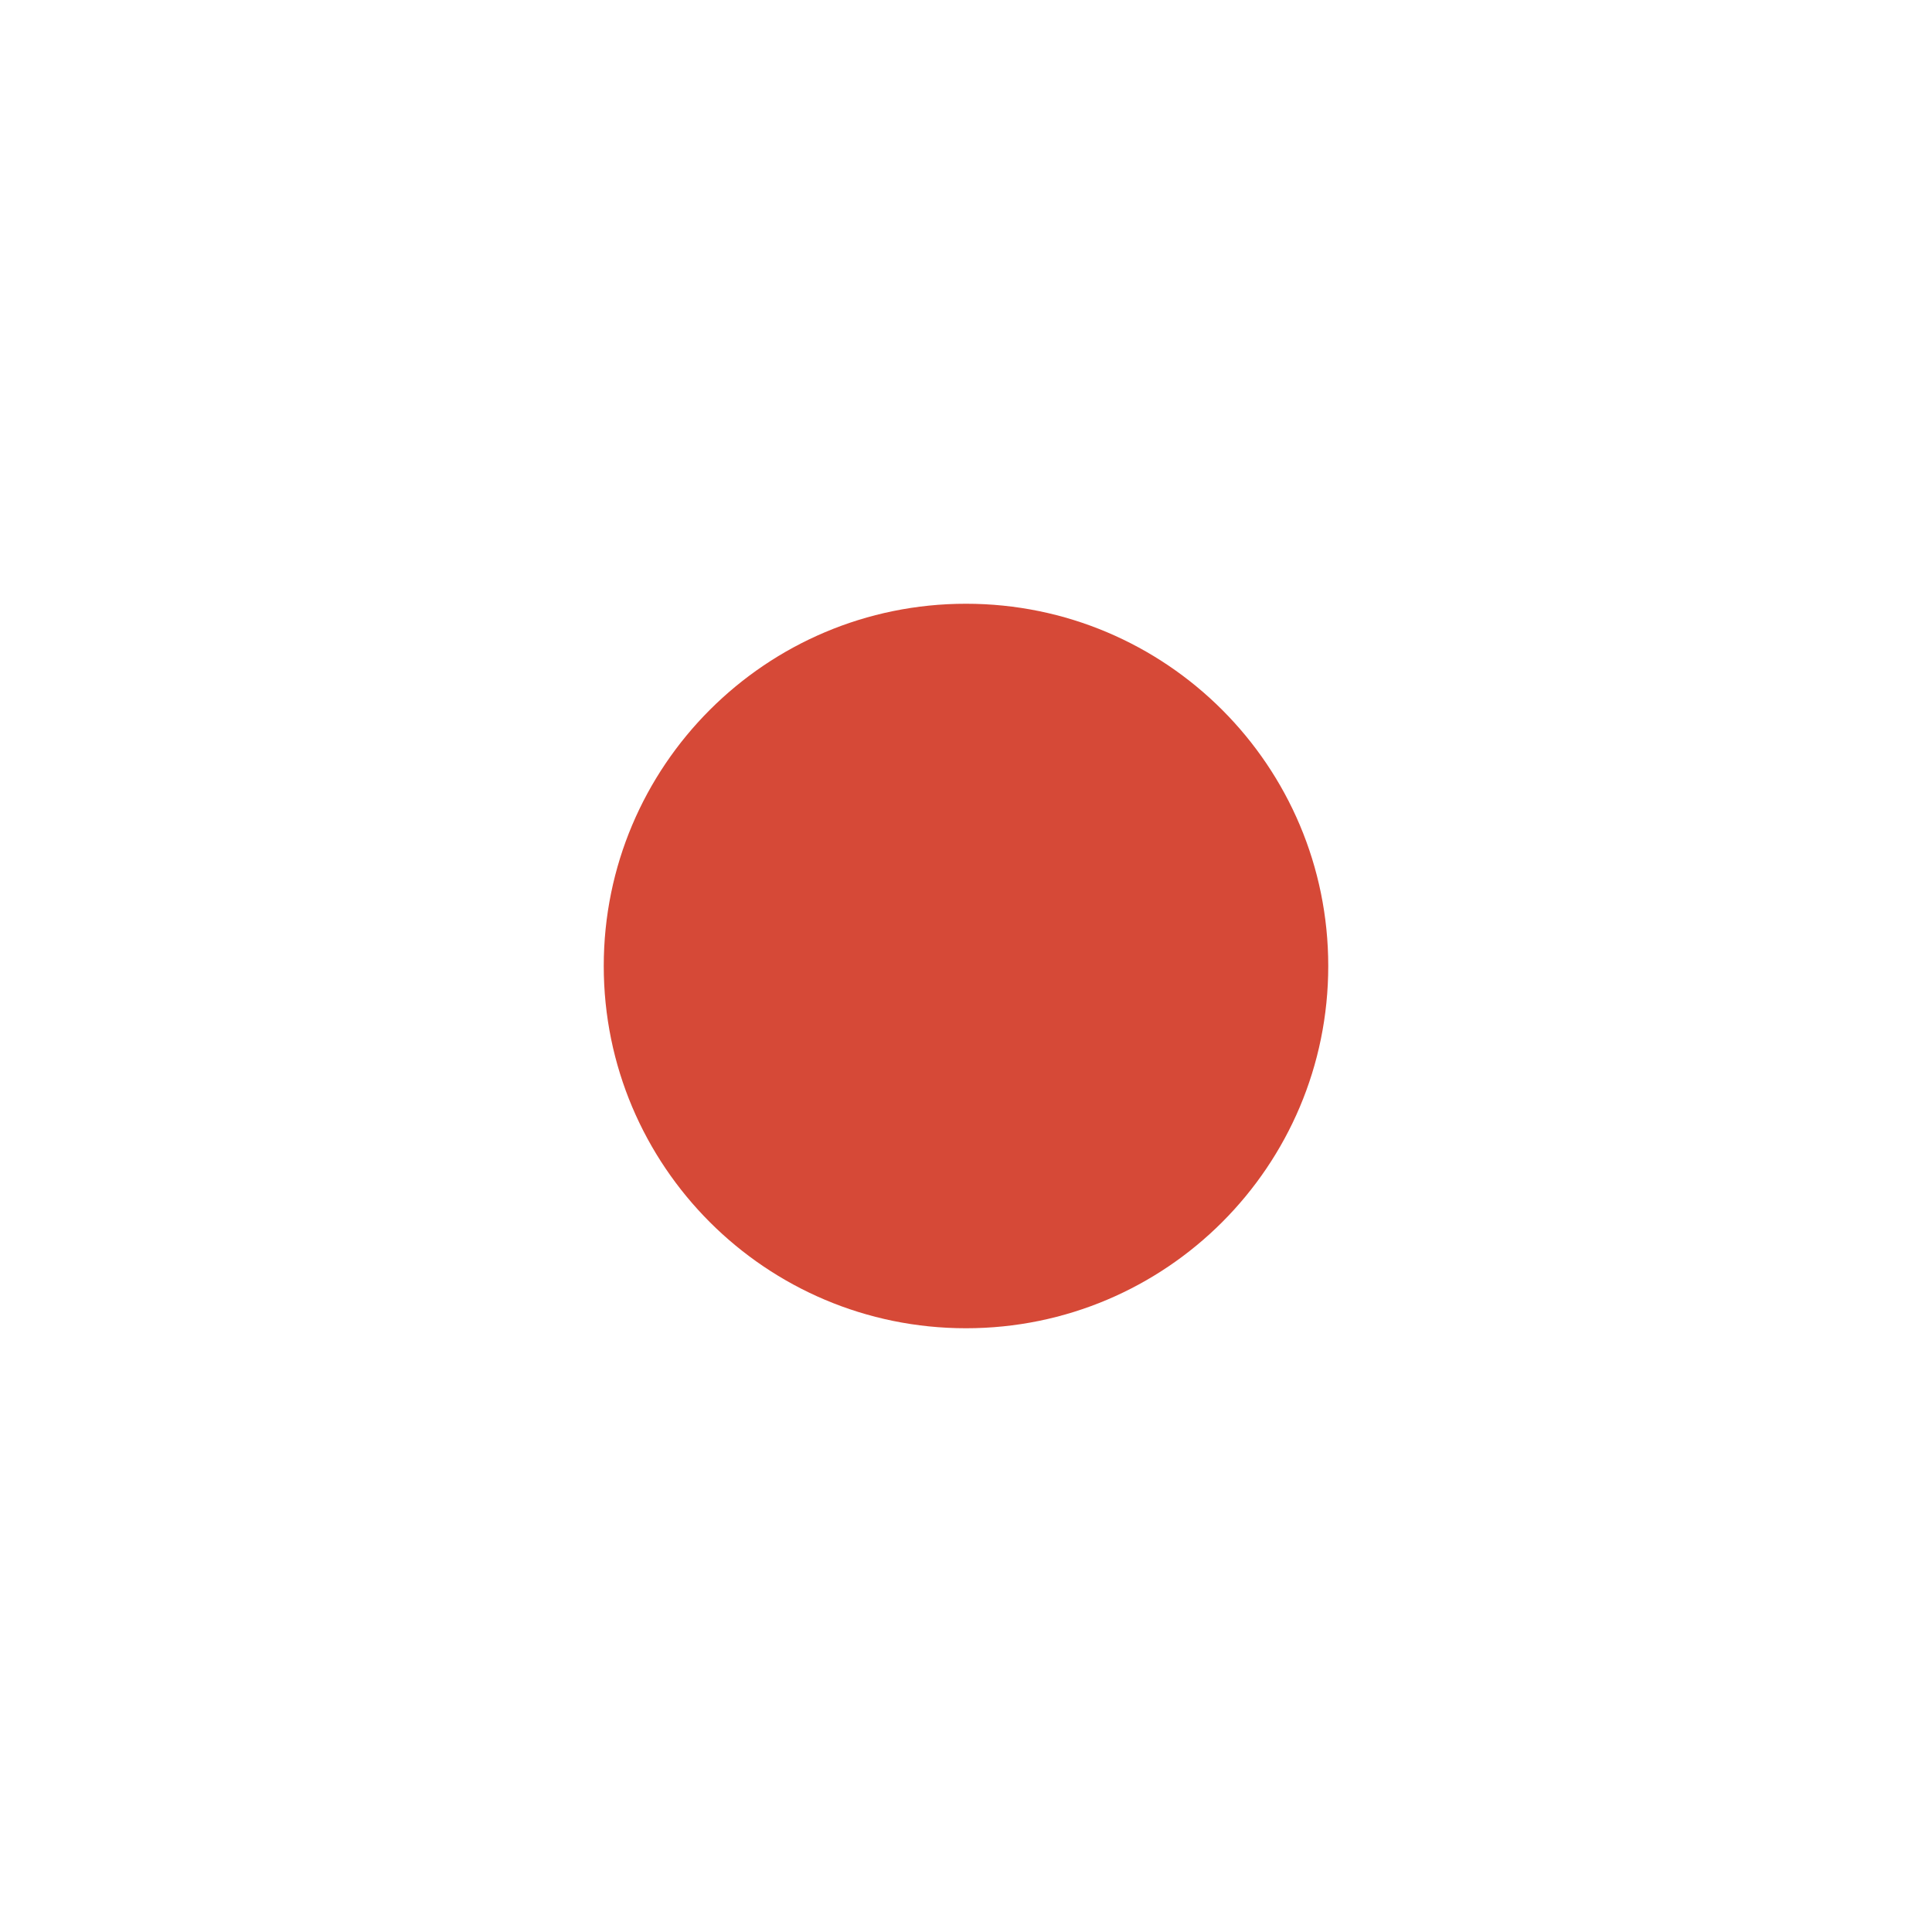
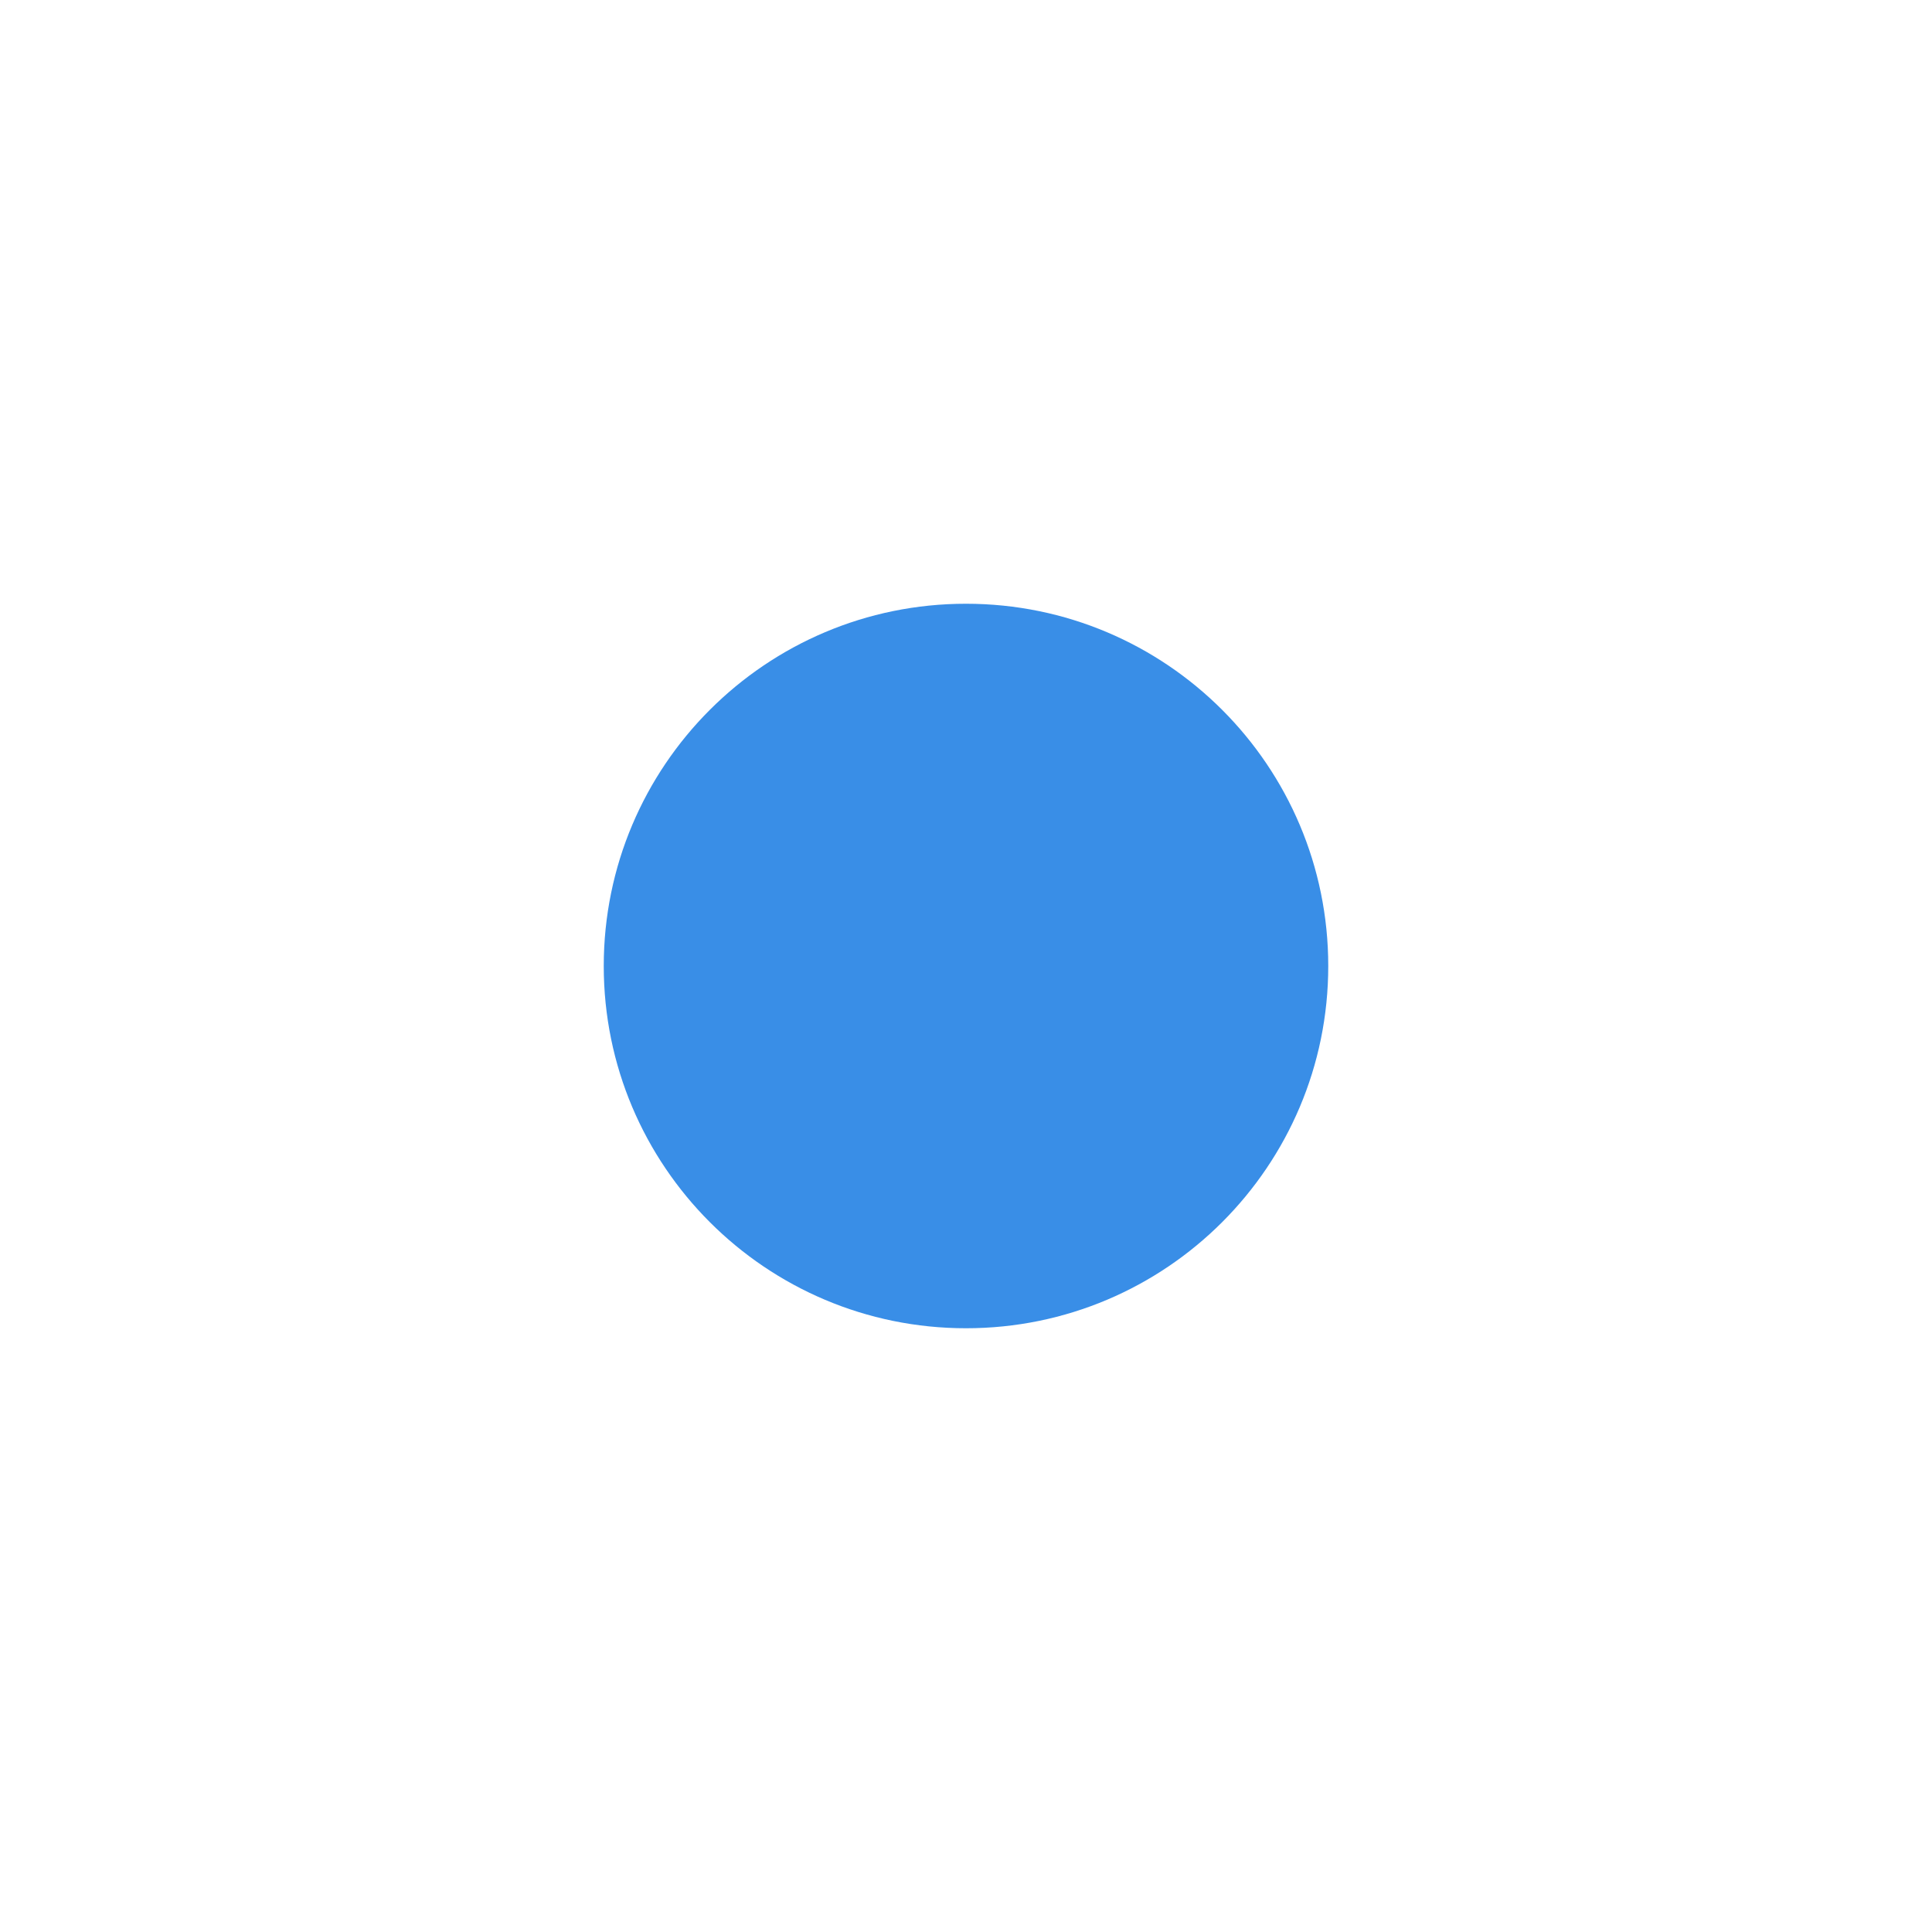
<svg xmlns="http://www.w3.org/2000/svg" viewBox="0 0 16 16">
  <g transform="translate(0 -1036.362)">
-     <path style="fill:#d64937" d="M 11,8 C 11,9.657 9.657,11 8,11 6.343,11 5,9.657 5,8 5,6.343 6.343,5 8,5 c 1.657,0 3,1.343 3,3 z" transform="translate(0 1036.362)" />
+     <path style="fill:#398ee7" d="M 11,8 C 11,9.657 9.657,11 8,11 6.343,11 5,9.657 5,8 5,6.343 6.343,5 8,5 c 1.657,0 3,1.343 3,3 z" transform="translate(0 1036.362)" />
  </g>
</svg>
